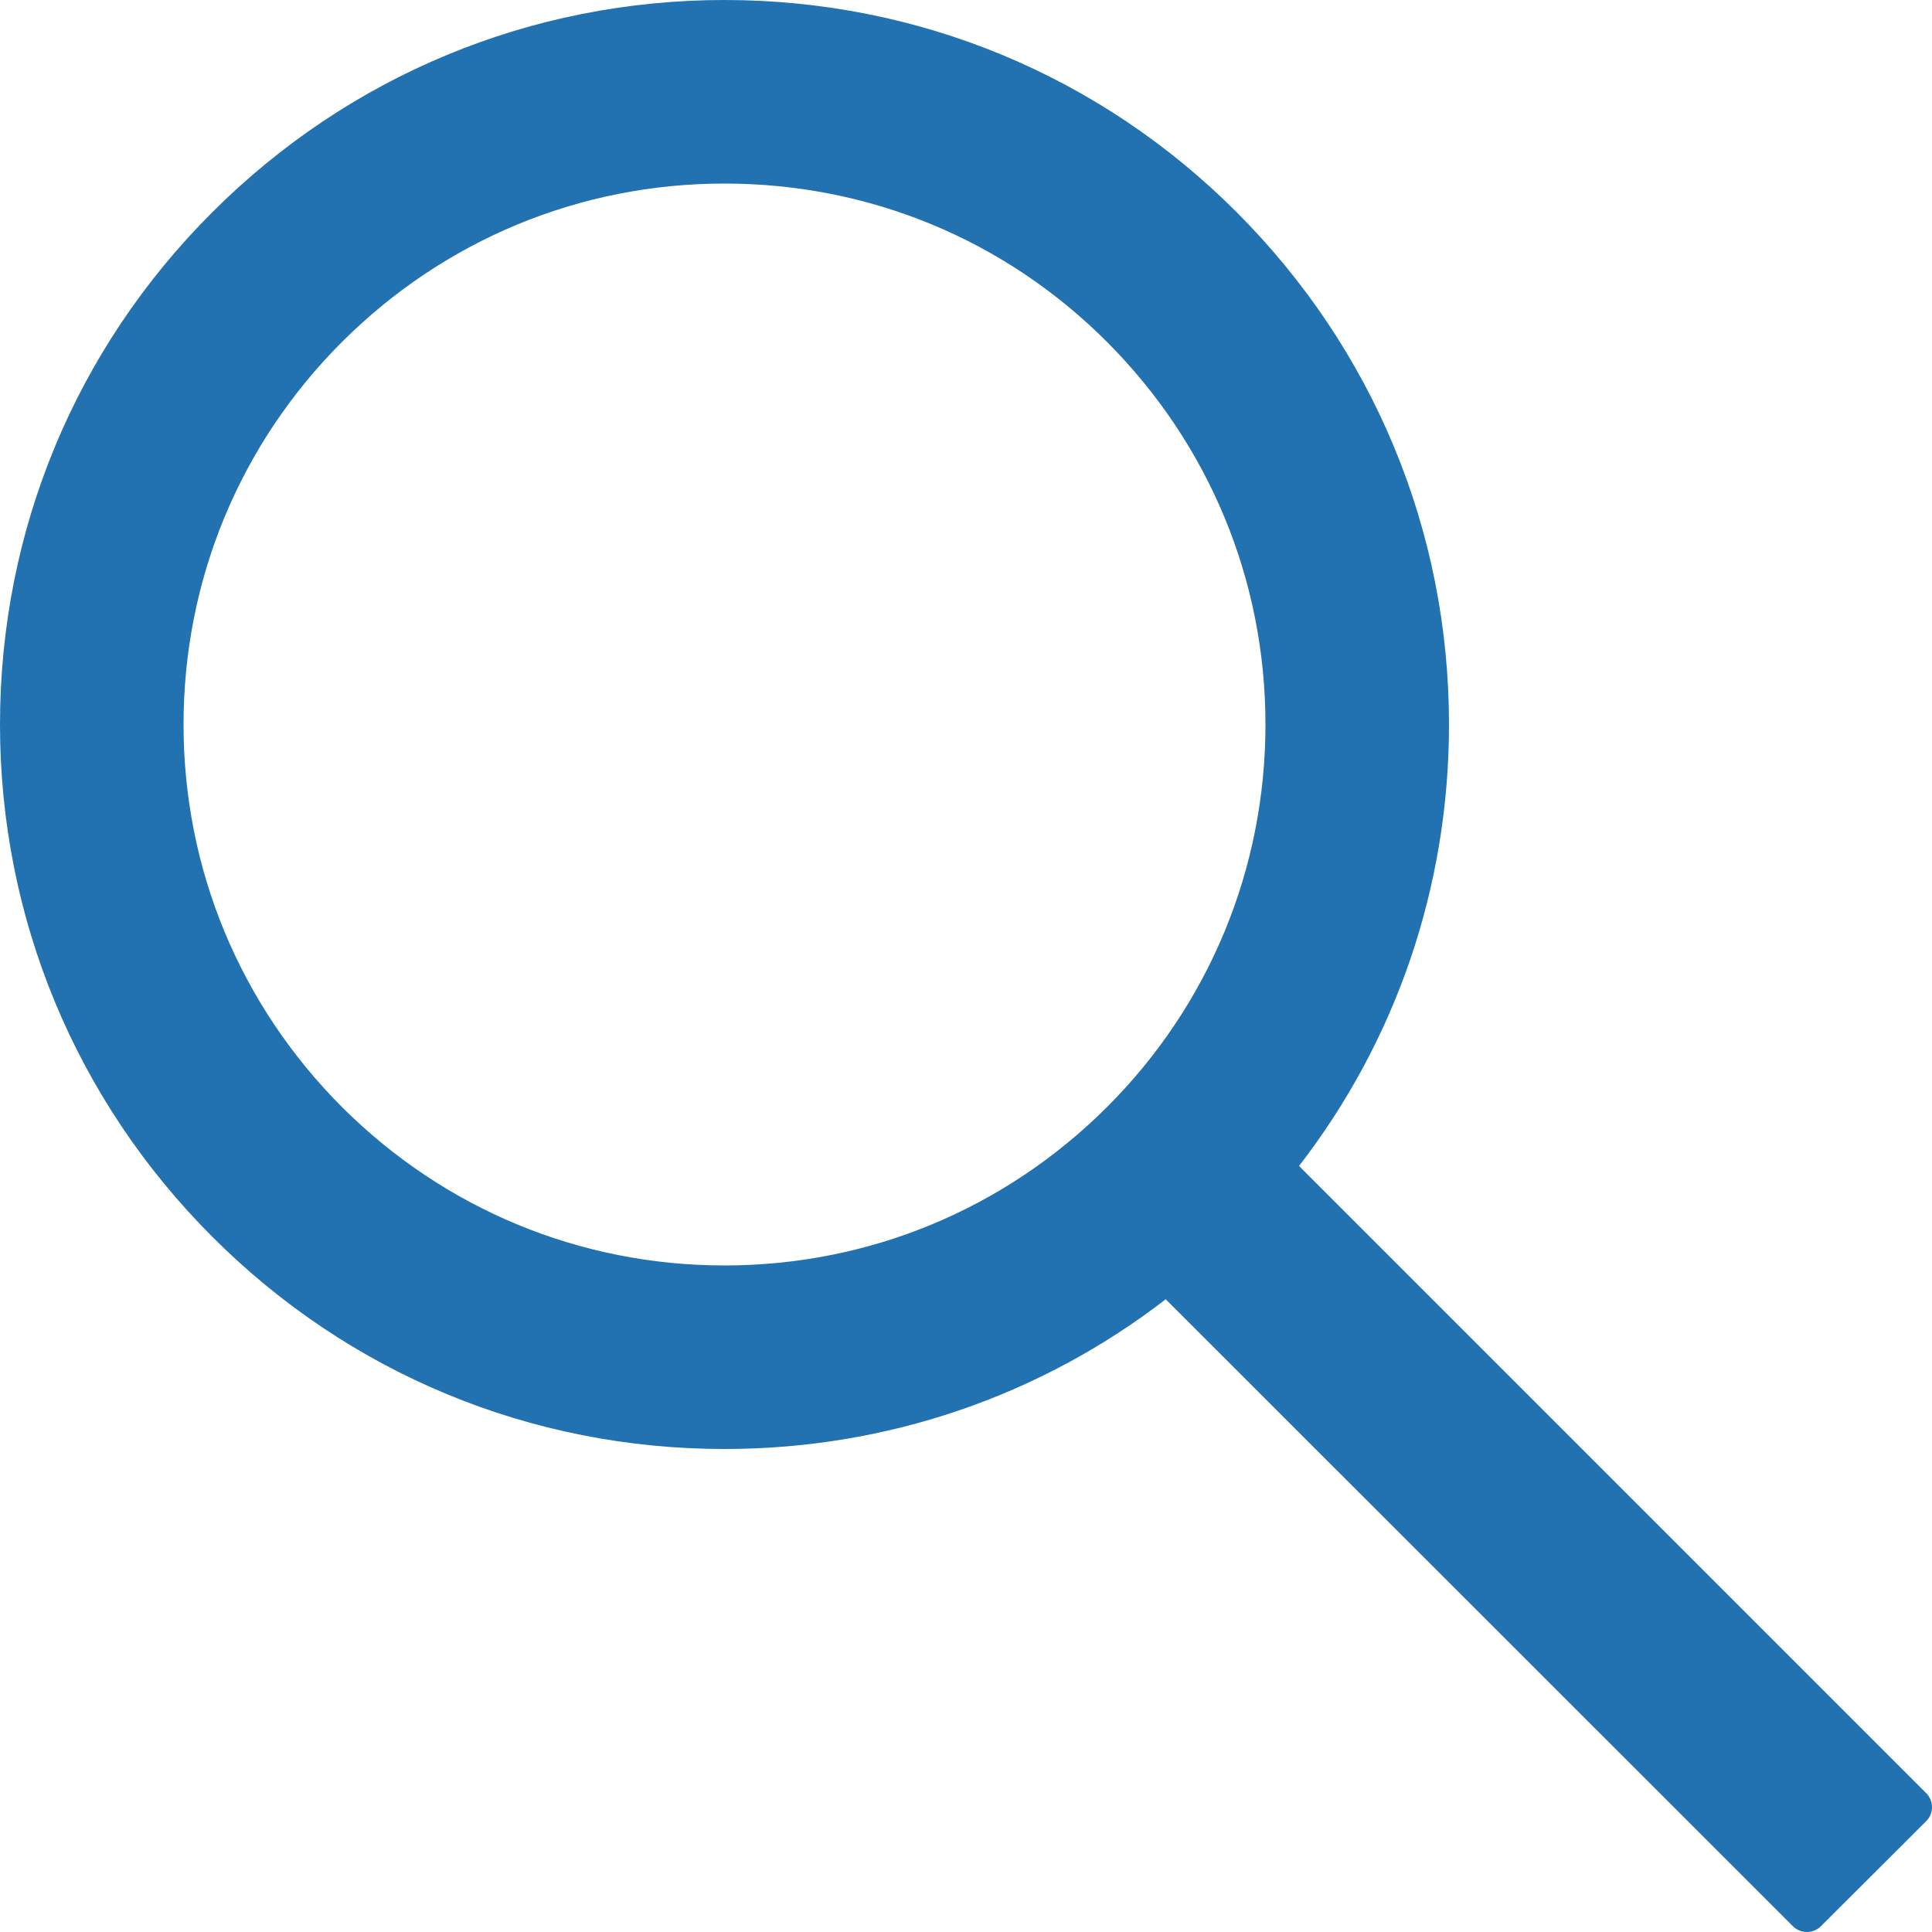
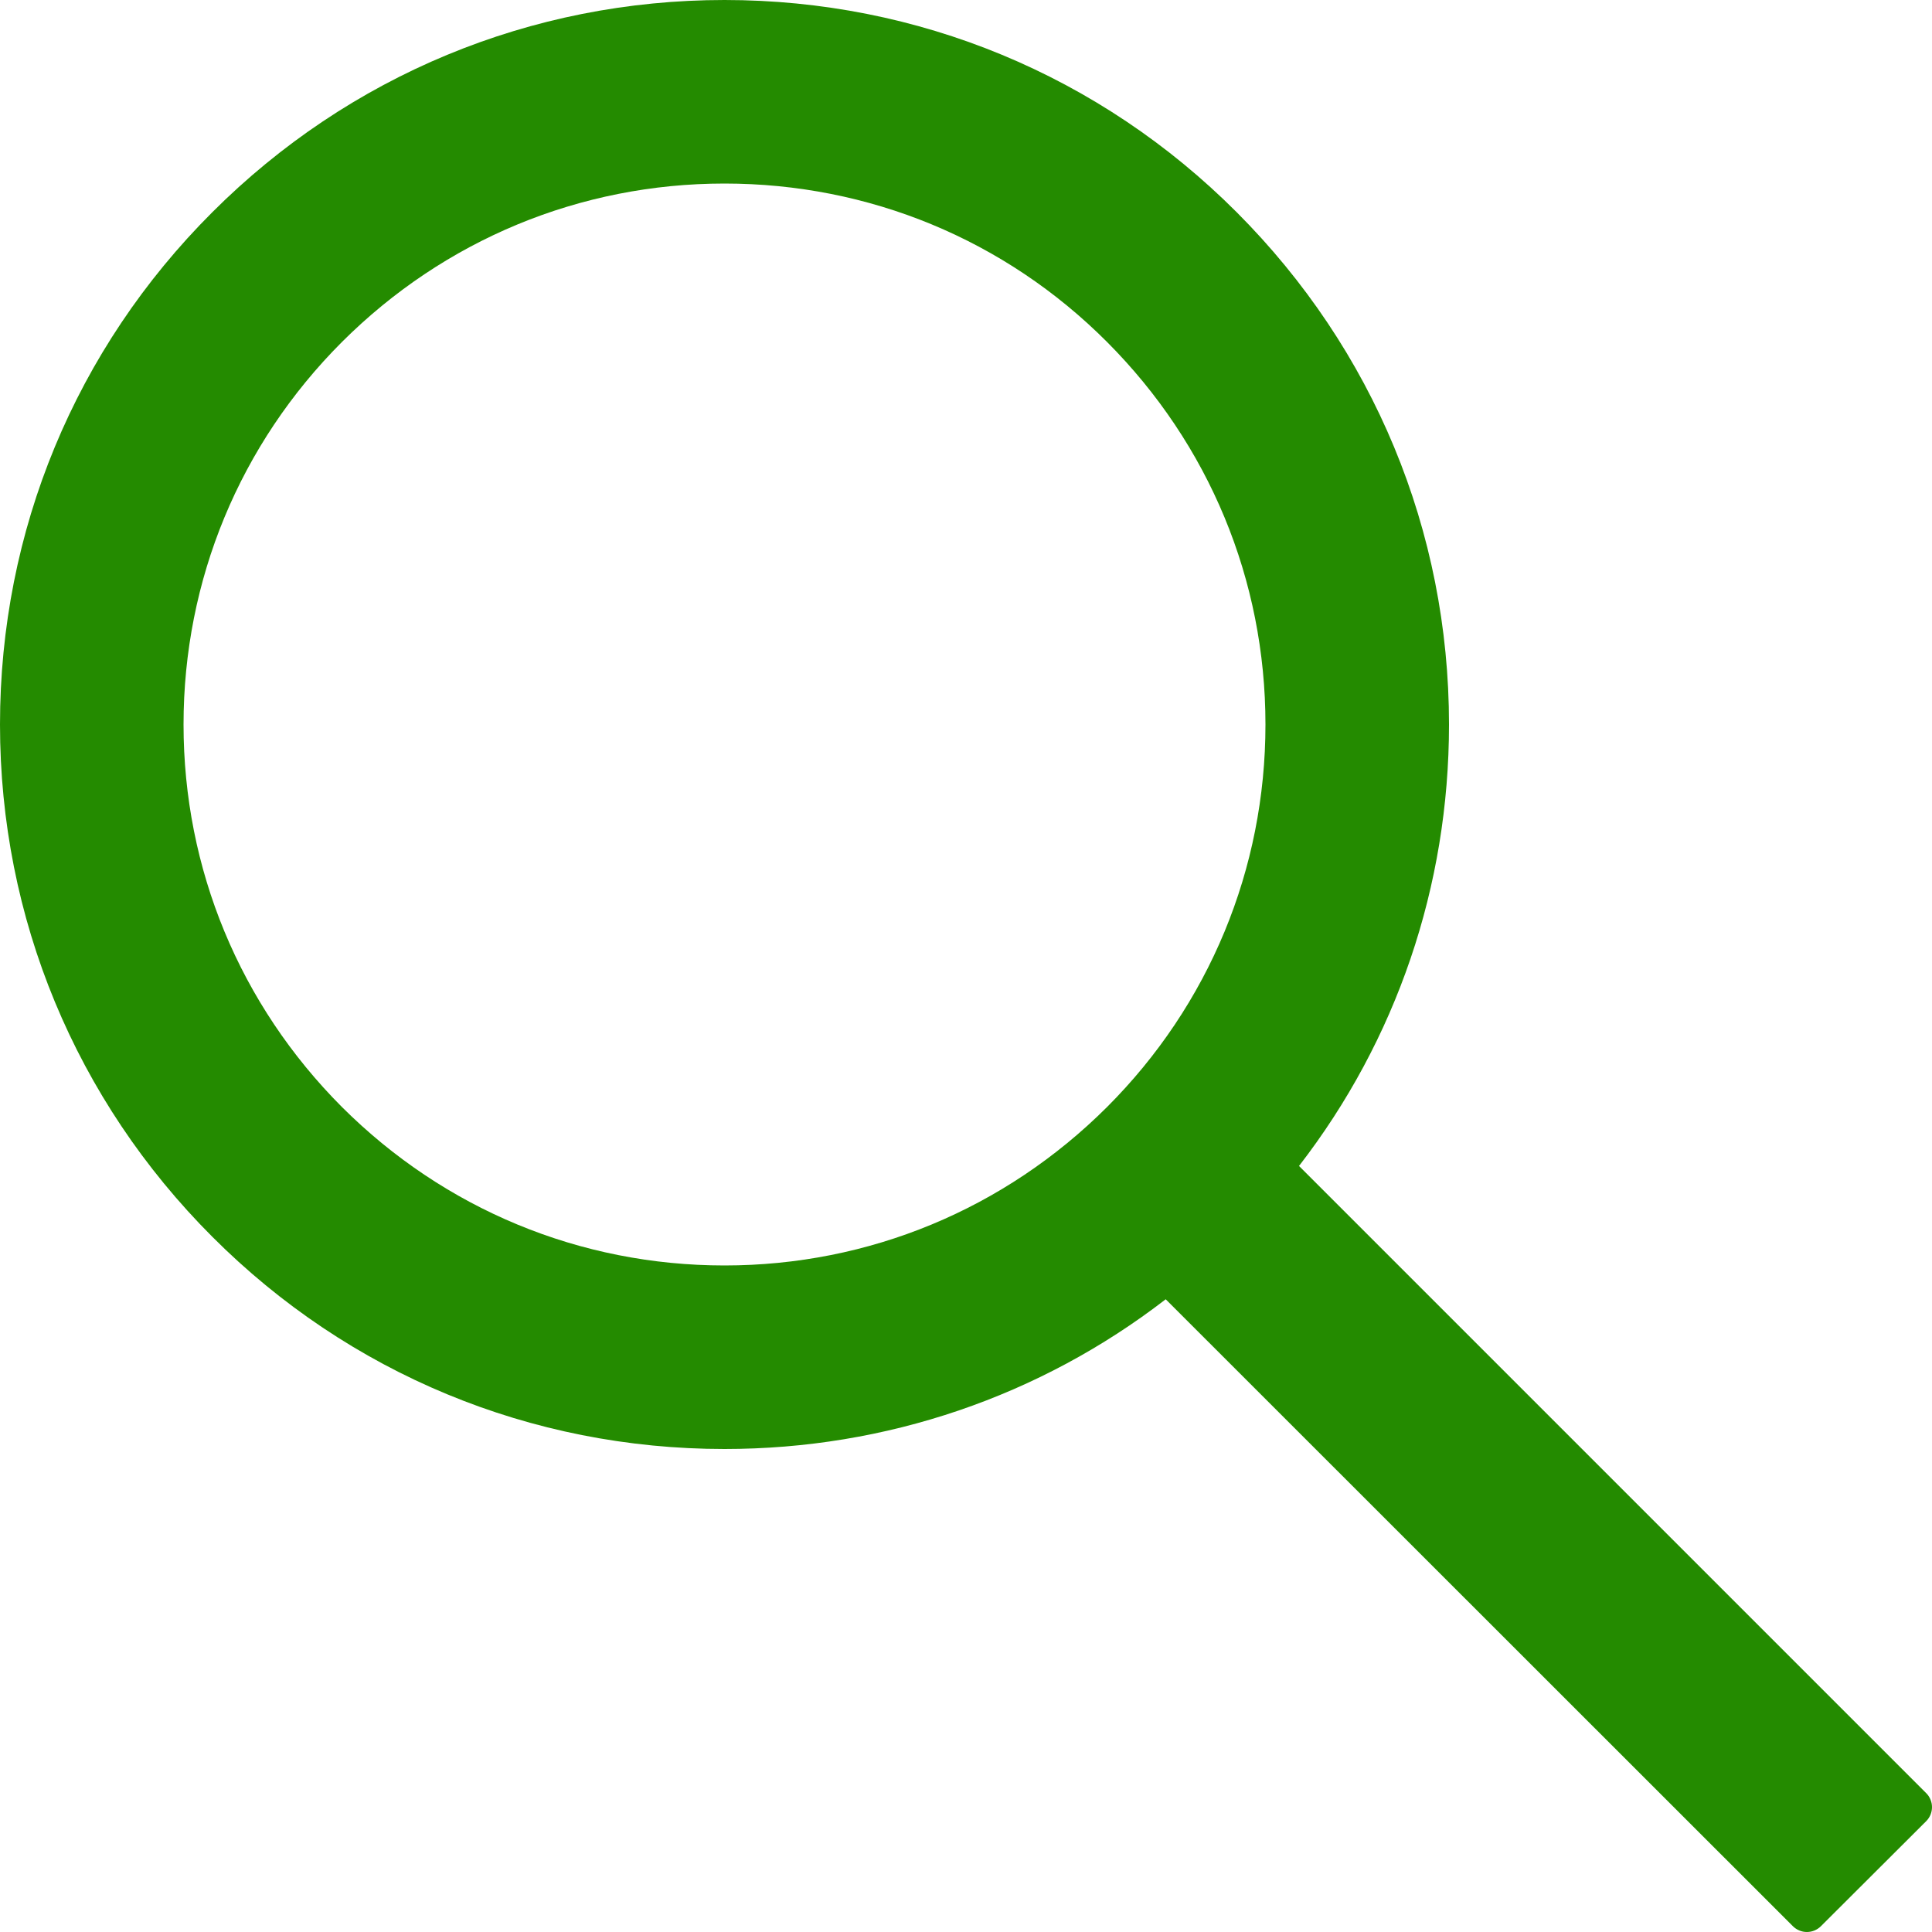
<svg xmlns="http://www.w3.org/2000/svg" width="46" height="46" viewBox="0 0 46 46" fill="none">
-   <path d="M45.862 42.694L30.929 27.761C33.246 24.765 34.5 21.102 34.5 17.25C34.5 12.638 32.7 8.314 29.446 5.054C26.191 1.794 21.856 0 17.25 0C12.644 0 8.309 1.8 5.054 5.054C1.794 8.309 0 12.638 0 17.25C0 21.856 1.8 26.191 5.054 29.446C8.309 32.706 12.638 34.5 17.25 34.5C21.102 34.5 24.759 33.246 27.755 30.935L42.688 45.862C42.732 45.906 42.784 45.94 42.841 45.964C42.898 45.988 42.959 46 43.021 46C43.083 46 43.145 45.988 43.202 45.964C43.259 45.94 43.311 45.906 43.355 45.862L45.862 43.361C45.906 43.317 45.94 43.265 45.964 43.208C45.988 43.15 46 43.089 46 43.027C46 42.965 45.988 42.904 45.964 42.847C45.94 42.789 45.906 42.737 45.862 42.694ZM26.358 26.358C23.92 28.79 20.688 30.13 17.25 30.13C13.811 30.13 10.58 28.79 8.142 26.358C5.71 23.92 4.37 20.688 4.37 17.25C4.37 13.811 5.71 10.574 8.142 8.142C10.58 5.71 13.811 4.37 17.25 4.37C20.688 4.37 23.926 5.704 26.358 8.142C28.79 10.58 30.13 13.811 30.13 17.25C30.13 20.688 28.79 23.926 26.358 26.358Z" fill="#2271B1" />
+   <path d="M45.862 42.694L30.929 27.761C33.246 24.765 34.5 21.102 34.5 17.25C34.5 12.638 32.7 8.314 29.446 5.054C26.191 1.794 21.856 0 17.25 0C12.644 0 8.309 1.8 5.054 5.054C1.794 8.309 0 12.638 0 17.25C0 21.856 1.8 26.191 5.054 29.446C8.309 32.706 12.638 34.5 17.25 34.5C21.102 34.5 24.759 33.246 27.755 30.935L42.688 45.862C42.732 45.906 42.784 45.94 42.841 45.964C42.898 45.988 42.959 46 43.021 46C43.083 46 43.145 45.988 43.202 45.964C43.259 45.94 43.311 45.906 43.355 45.862L45.862 43.361C45.906 43.317 45.94 43.265 45.964 43.208C45.988 43.15 46 43.089 46 43.027C46 42.965 45.988 42.904 45.964 42.847C45.94 42.789 45.906 42.737 45.862 42.694ZM26.358 26.358C23.92 28.79 20.688 30.13 17.25 30.13C13.811 30.13 10.58 28.79 8.142 26.358C5.71 23.92 4.37 20.688 4.37 17.25C4.37 13.811 5.71 10.574 8.142 8.142C10.58 5.71 13.811 4.37 17.25 4.37C20.688 4.37 23.926 5.704 26.358 8.142C28.79 10.58 30.13 13.811 30.13 17.25C30.13 20.688 28.79 23.926 26.358 26.358Z" fill="#248B00" />
</svg>
